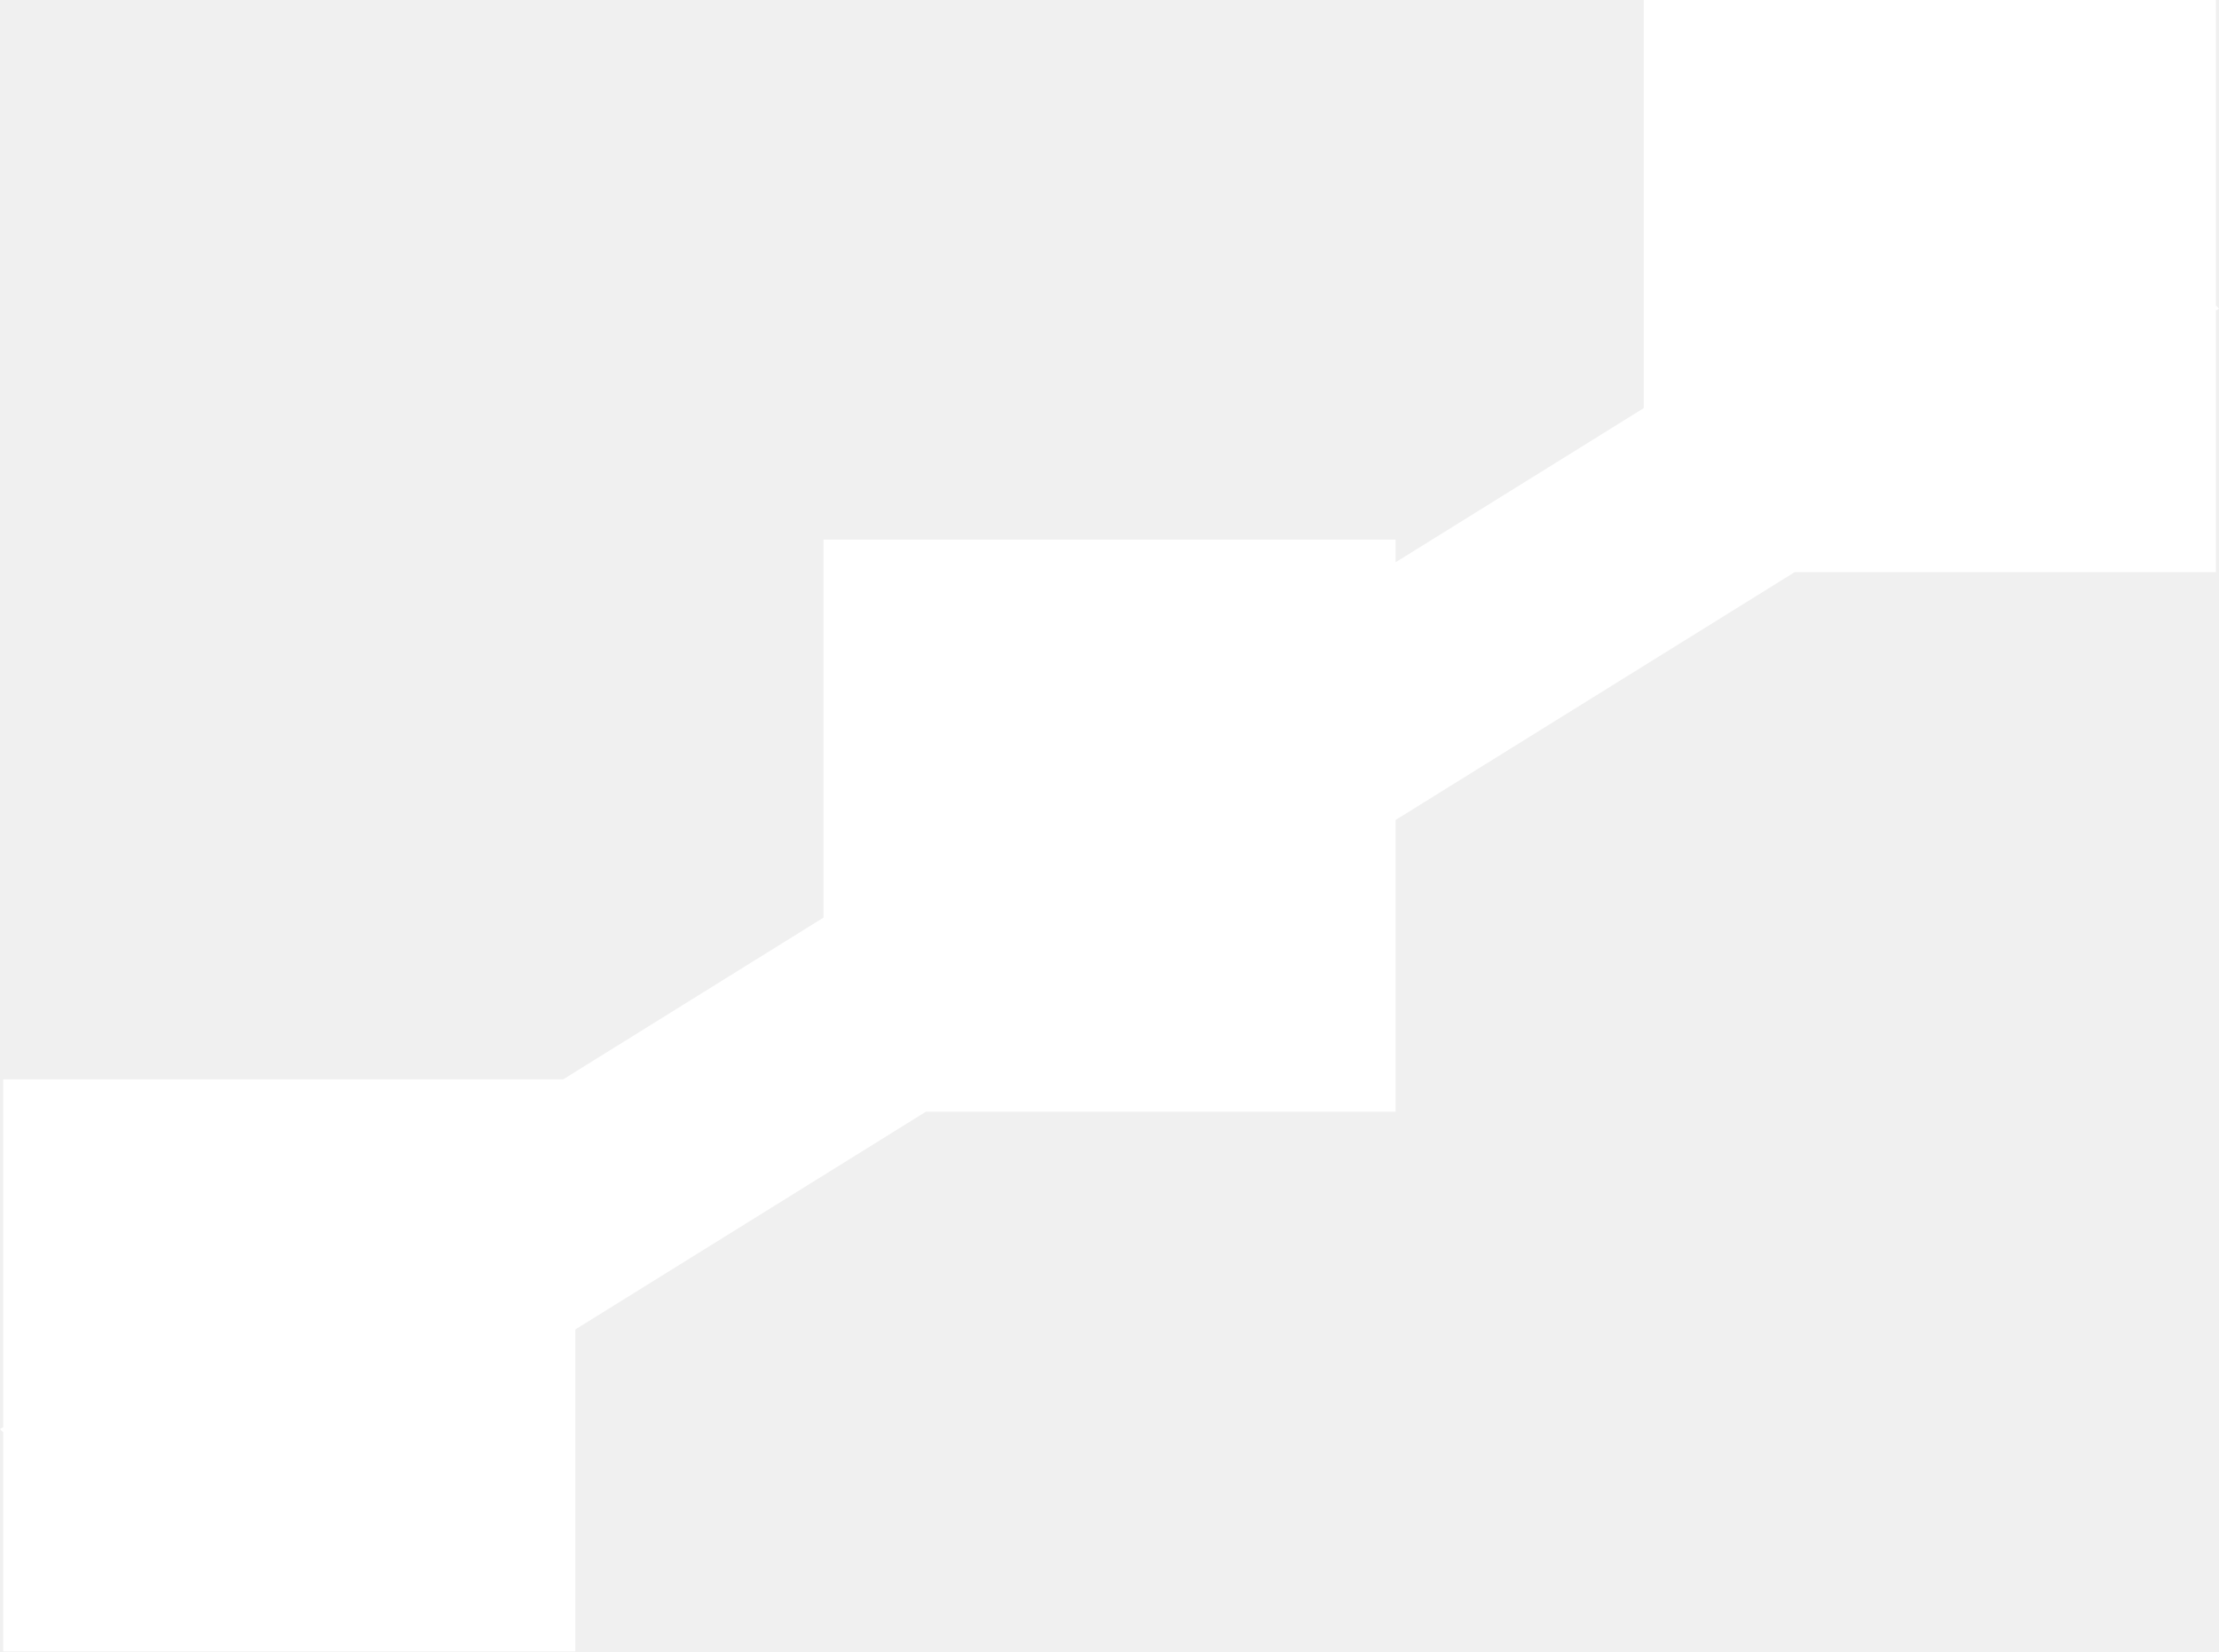
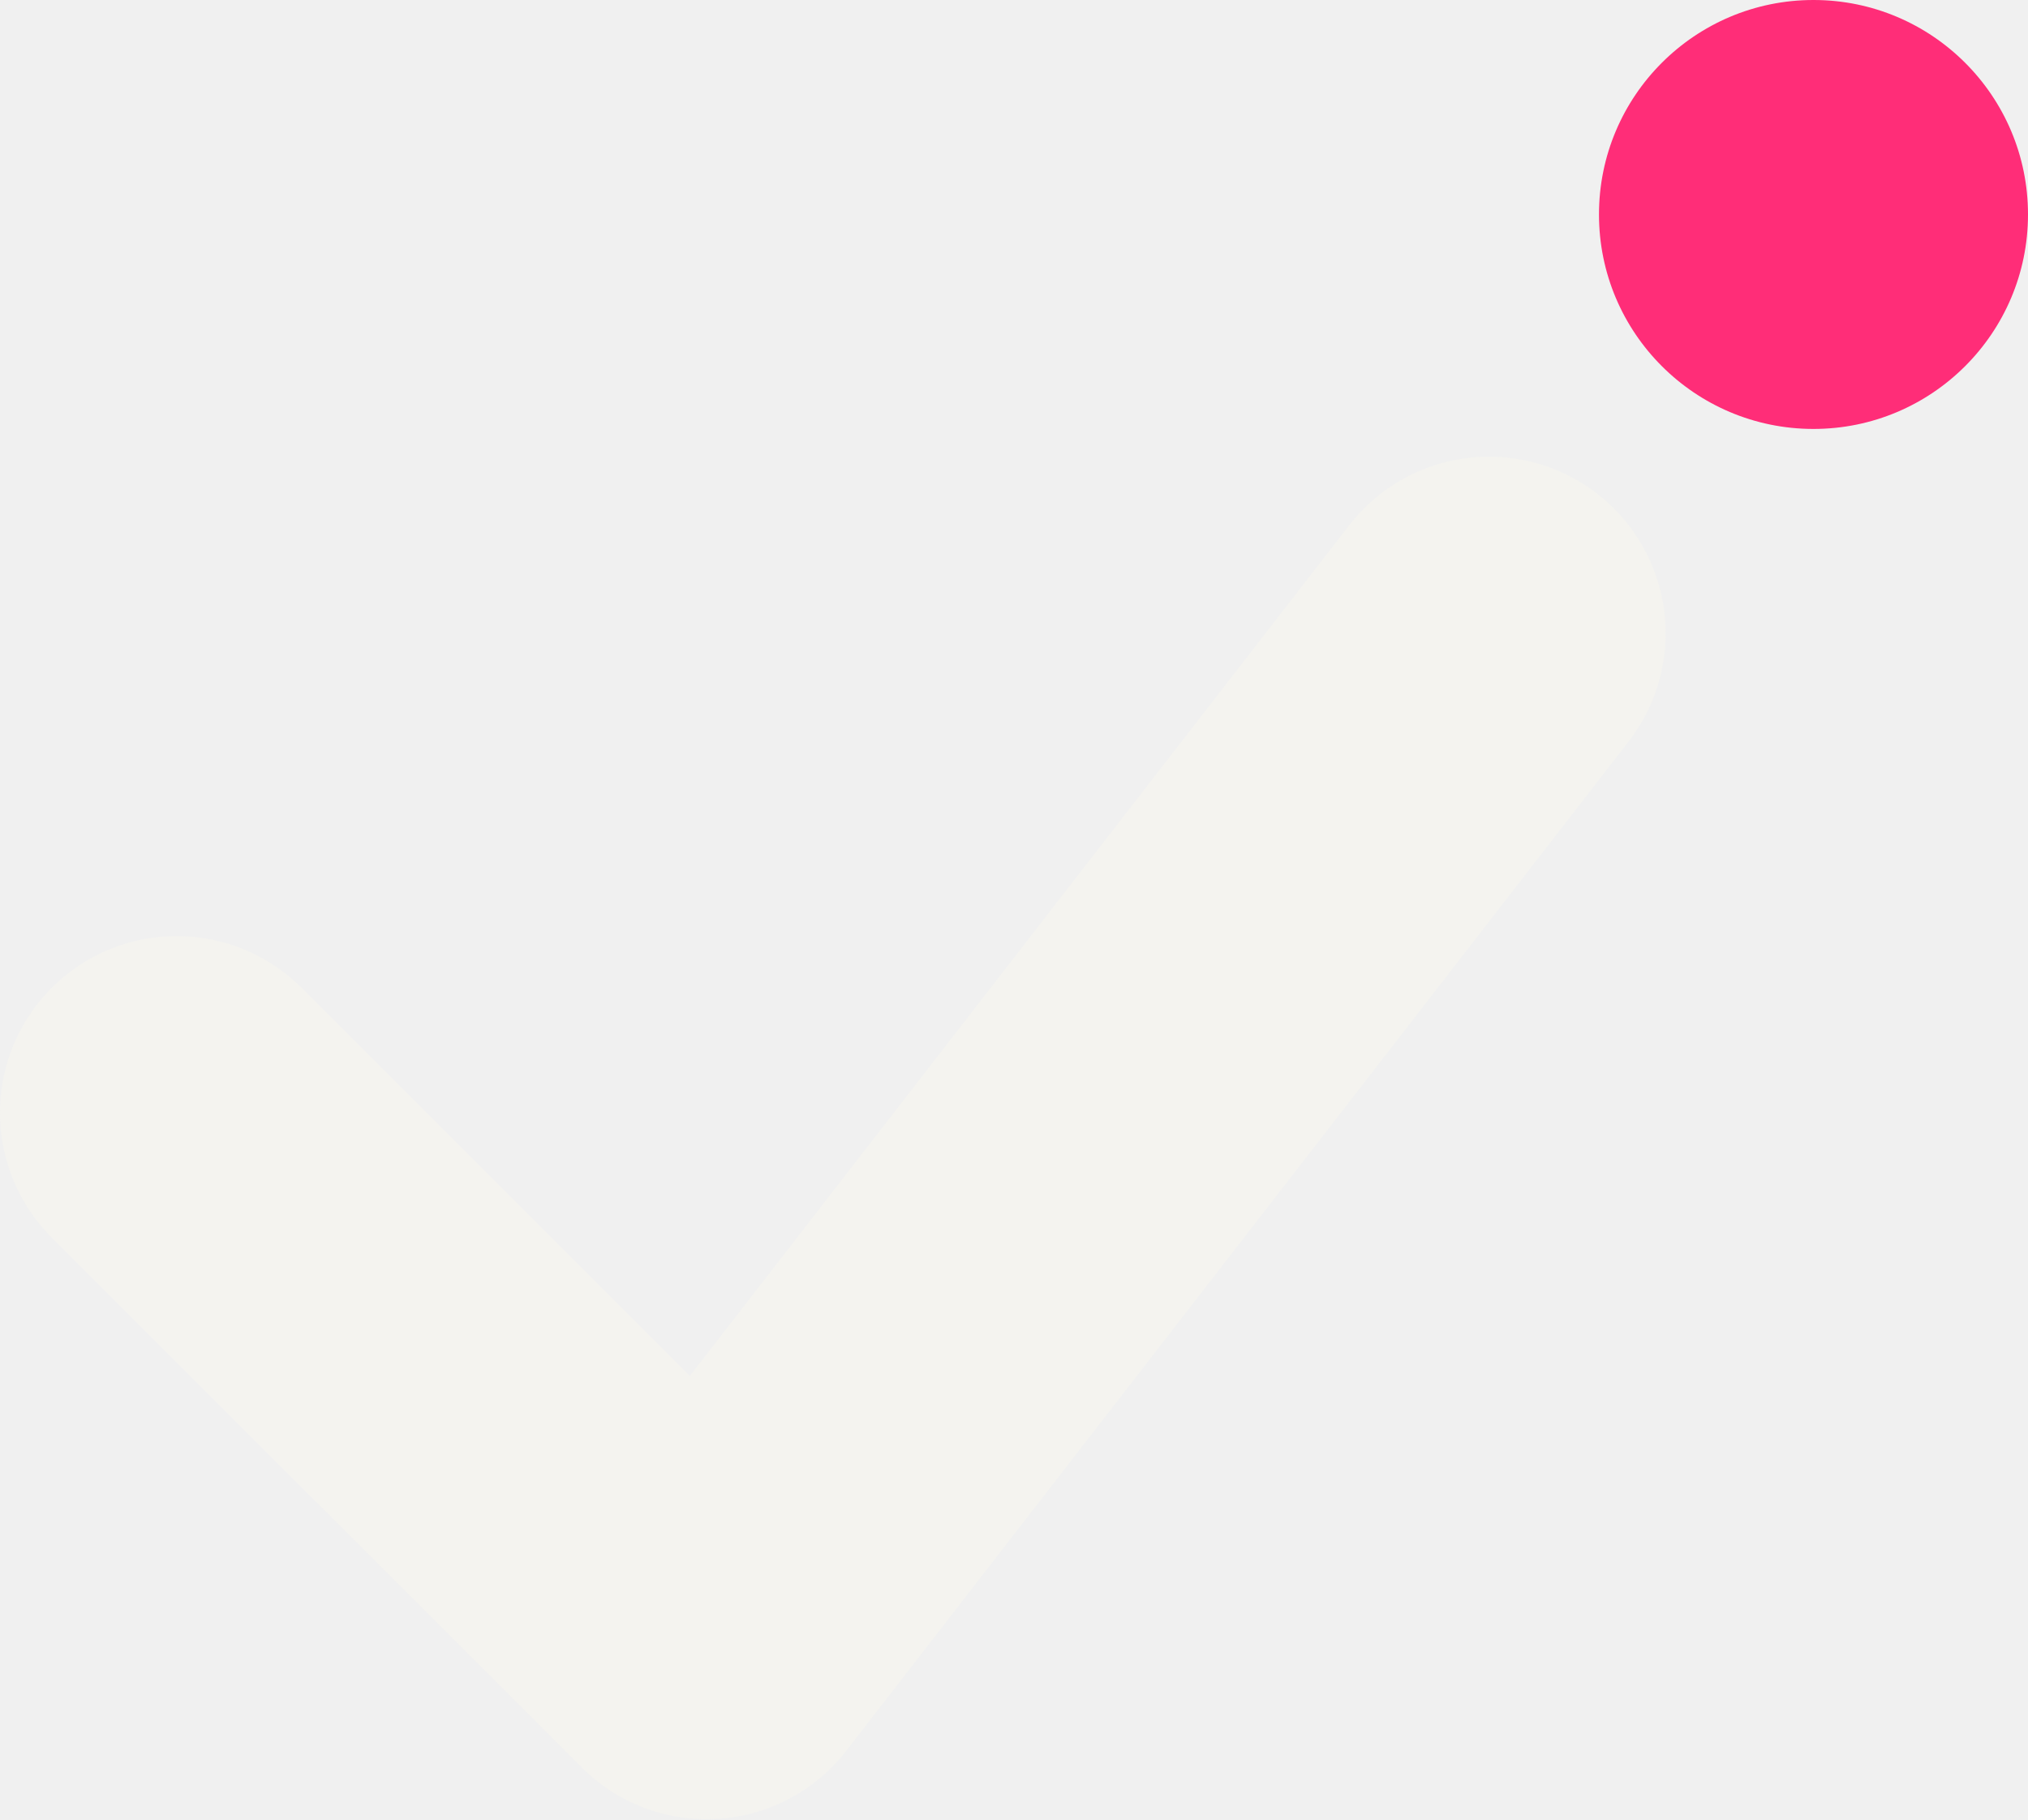
- <svg xmlns="http://www.w3.org/2000/svg" preserveAspectRatio="none" overflow="visible" style="display: block;" width="24.001" height="17.86" viewBox="0 0 24.001 17.86" fill="none">
-   <path id="Mark / Tap Trade / Refined Boolean" d="M23.967 3.304L24.001 3.338L23.967 3.358V6.188H19.411L15.095 8.868V12.023H10.015L6.223 14.378V17.86H0.035V15.49L0 15.456L0.035 15.434V11.673H6.092L8.907 9.924V5.836H15.095V6.081L17.779 4.414V0H23.967V3.304Z" fill="#FFFFFF" />
+ <svg xmlns="http://www.w3.org/2000/svg" width="80.36" height="72.10" viewBox="0 0 80.36 72.10" fill="none">
+   <path d="M7.00 44.10 L28.00 65.10 L59.00 25.10" stroke="#F4F3EF" stroke-width="14.0" stroke-linecap="round" stroke-linejoin="round" />
+   <circle cx="71.86" cy="8.50" r="8.5" fill="#FF2D78" />
</svg>
